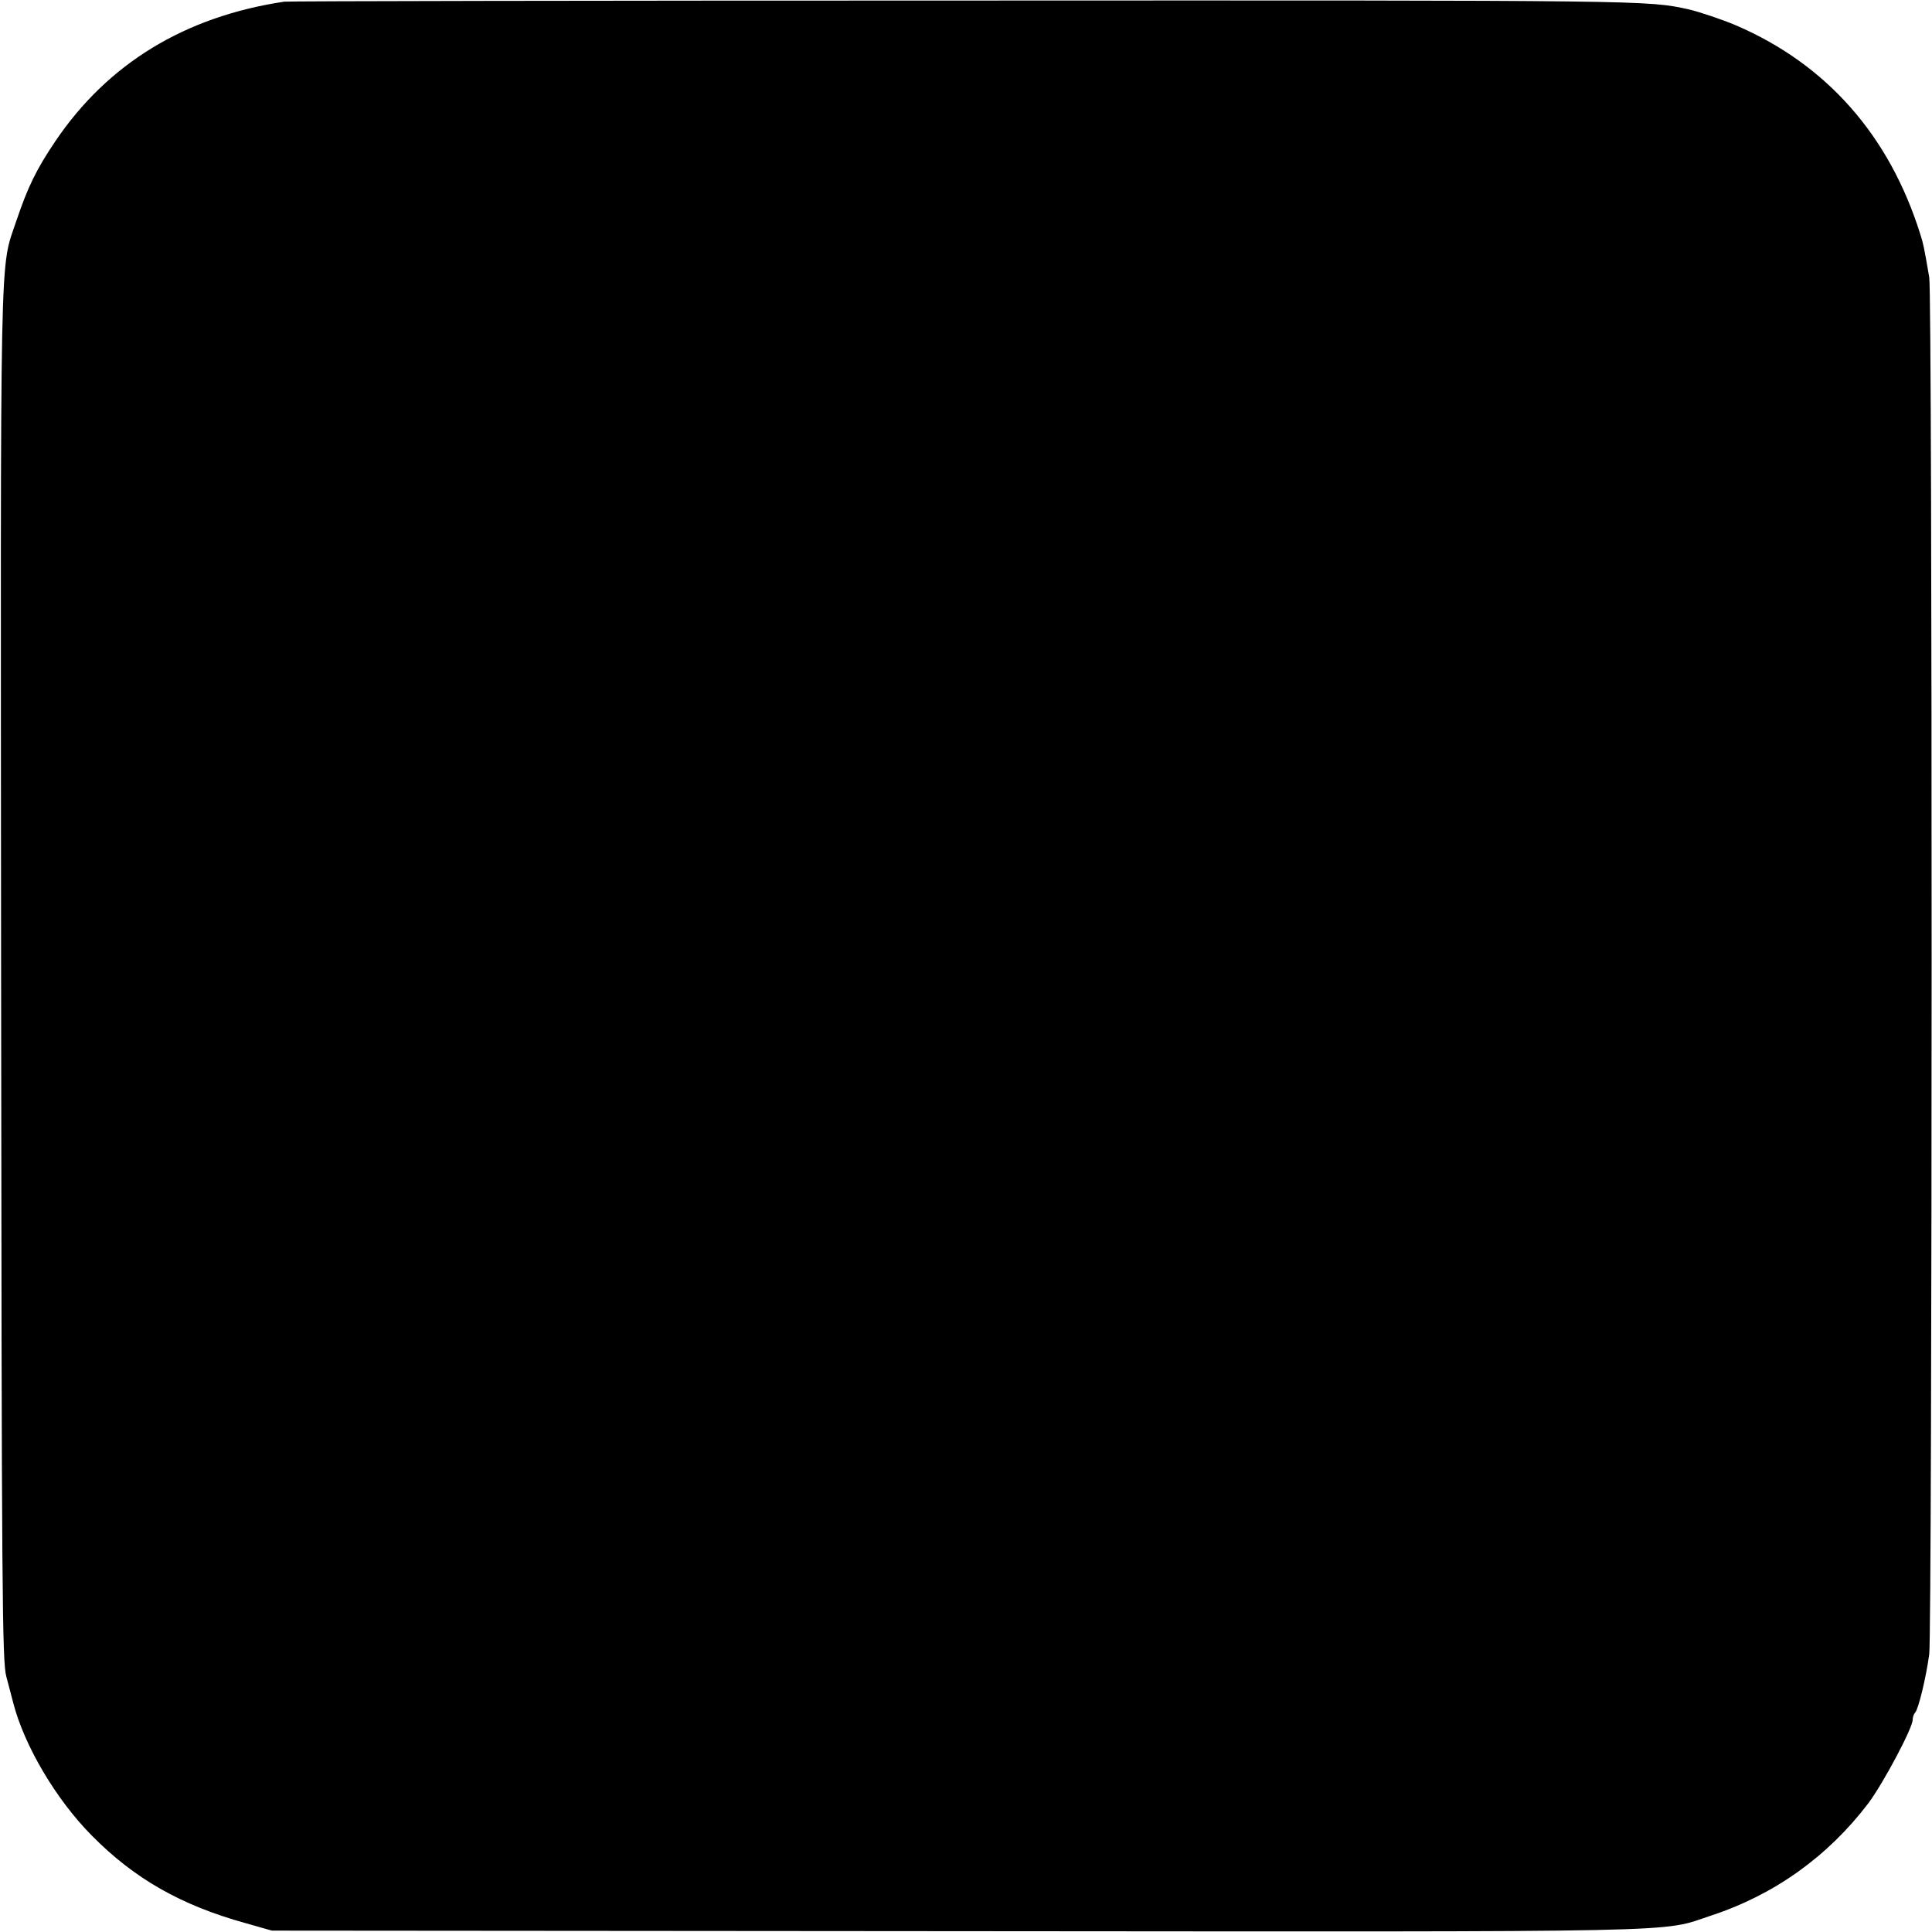
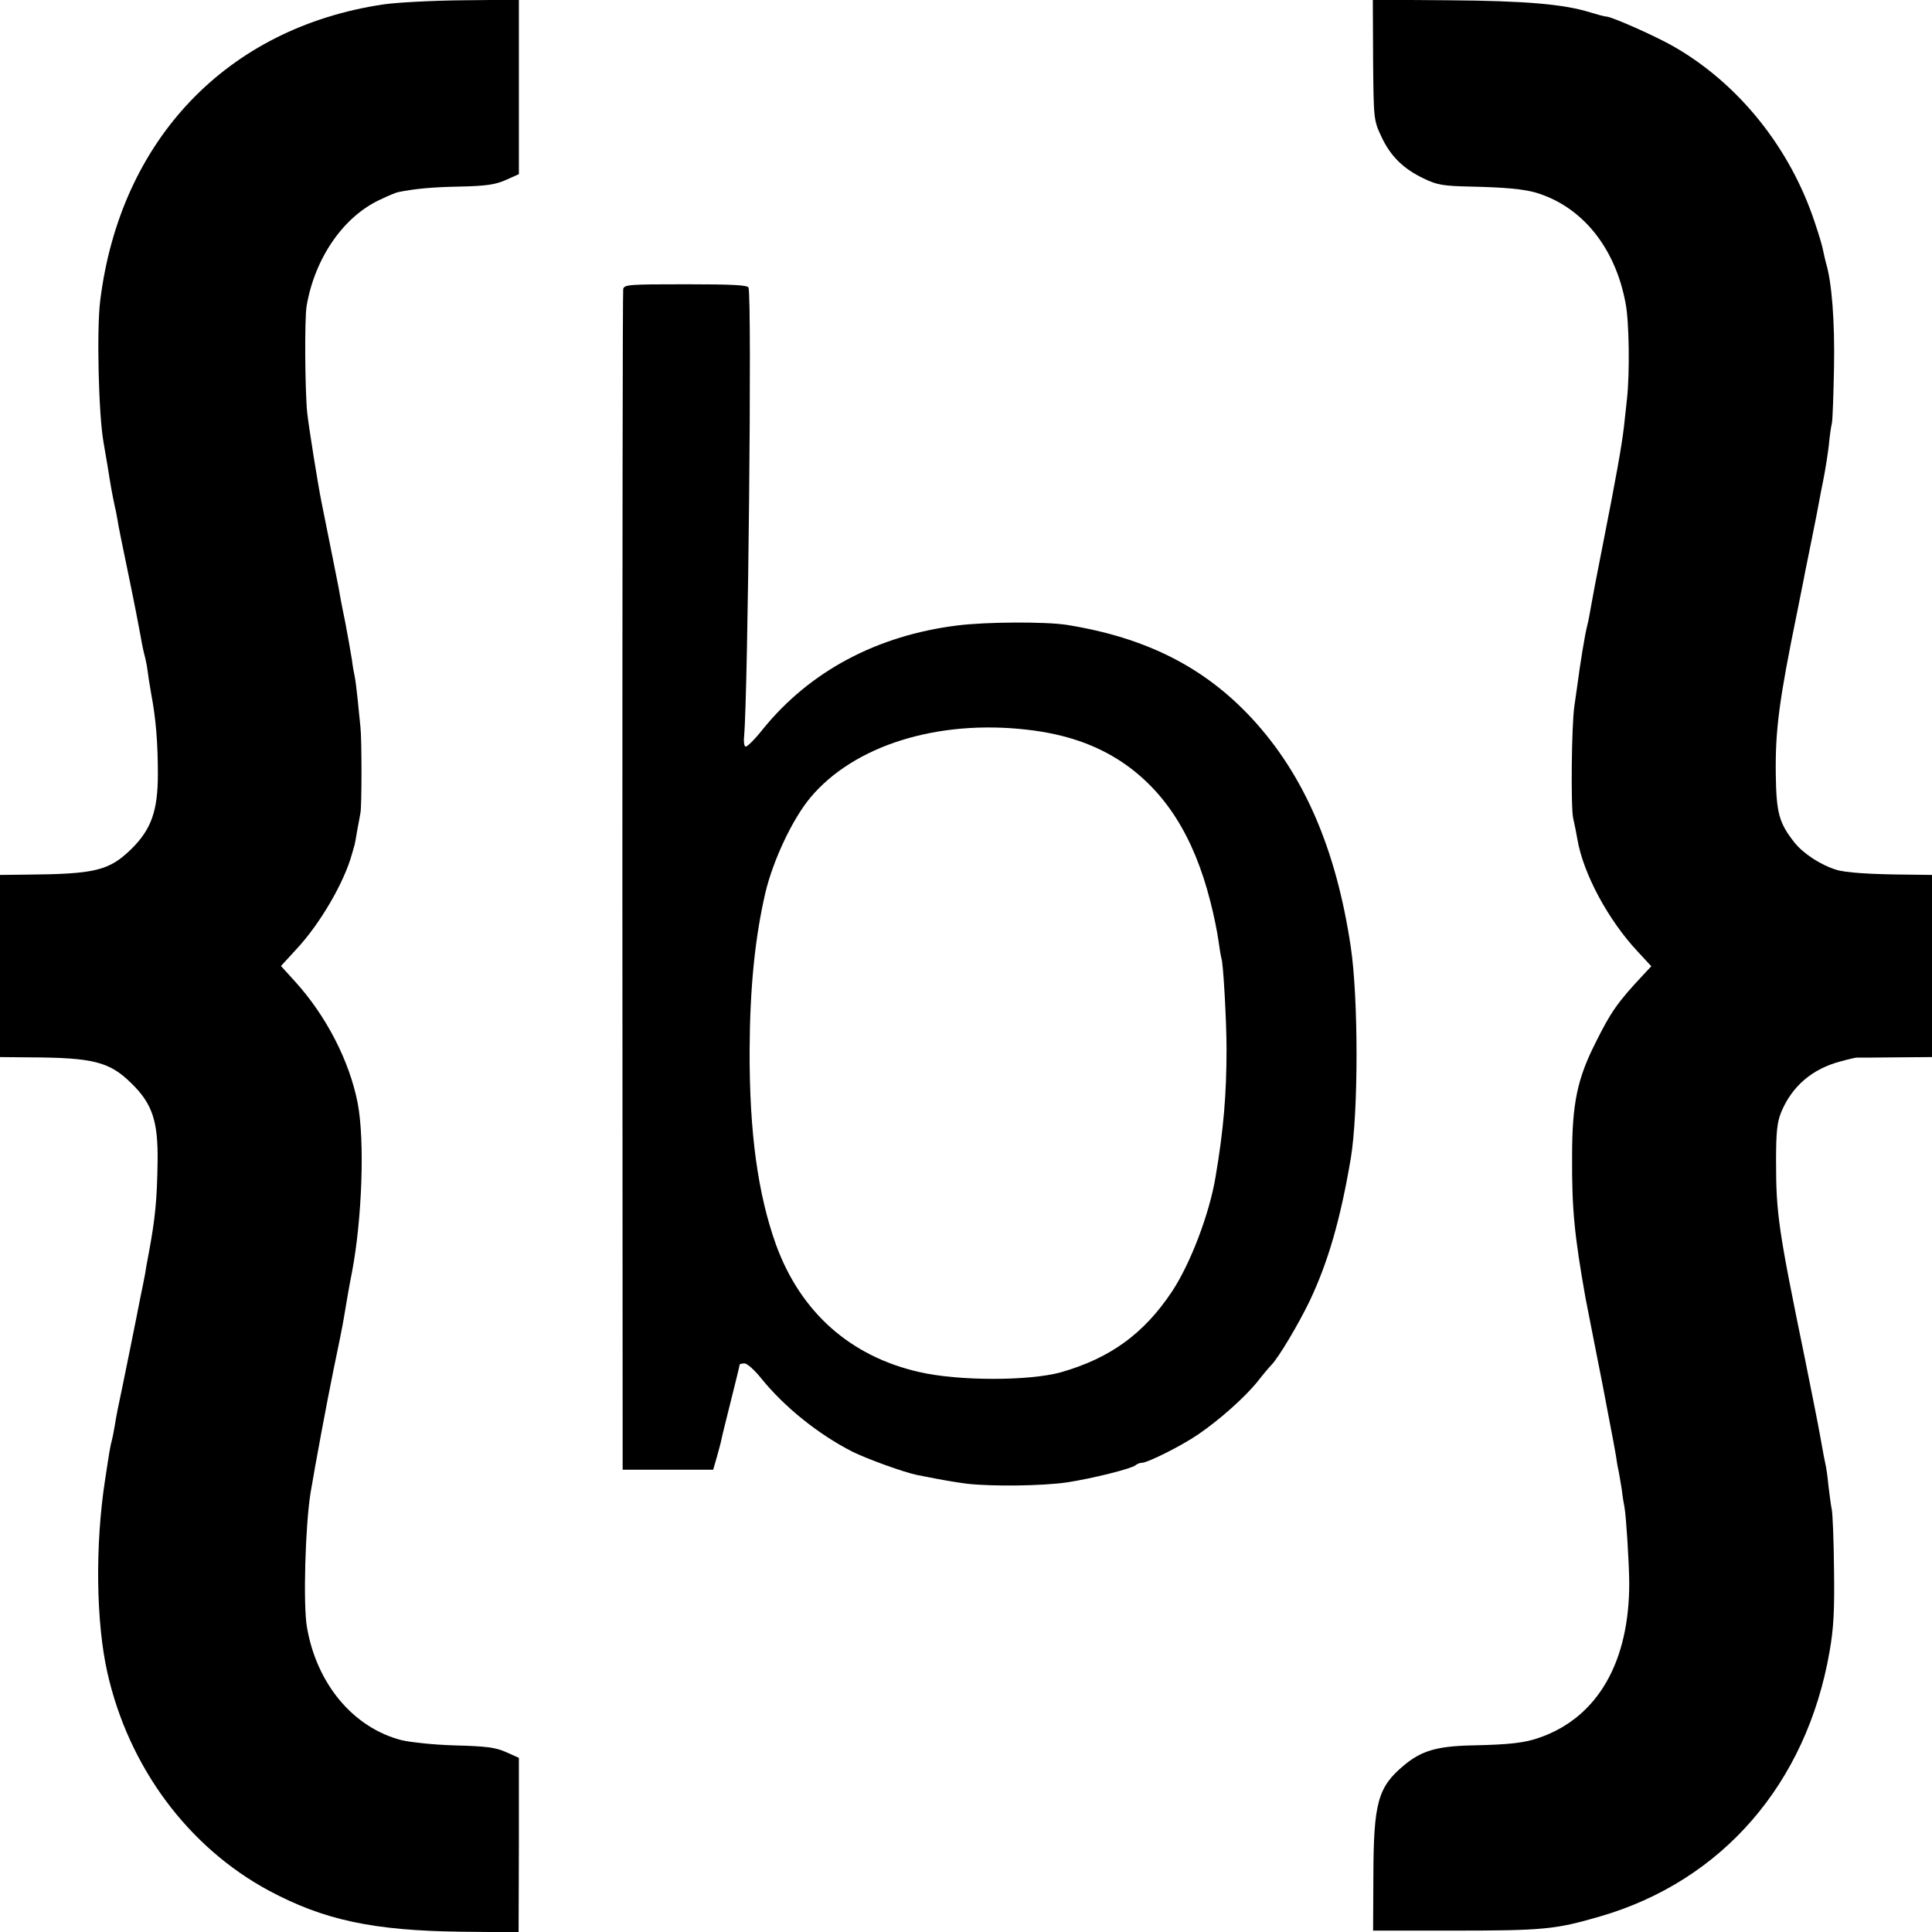
<svg xmlns="http://www.w3.org/2000/svg" version="1.0" width="700pt" height="700pt" viewBox="0 0 700 700" preserveAspectRatio="xMidYMid meet">
  <g transform="translate(0,700) scale(0.1,-0.1)" fill="#000000" stroke="none">
-     <path d="M1030 6994 c-360 -54 -639 -224 -829 -505 -69 -102 -100 -166 -141 -287 -62 -186 -58 -13 -56 -2732 2 -2261 4 -2490 19 -2545 9 -33 20 -76 25 -95 40 -155 155 -350 285 -481 153 -155 322 -252 557 -317 l95 -27 2480 -2 c2719 -2 2546 -6 2736 57 228 75 422 214 568 406 54 72 161 273 161 303 0 9 4 21 9 26 12 13 40 129 51 212 11 87 12 4921 0 4988 -18 105 -21 121 -32 155 -112 359 -340 617 -668 758 -49 21 -133 49 -171 58 -151 33 -139 33 -2624 32 -1342 0 -2451 -2 -2465 -4z" />
+     <path d="M1389 6984 c-566 -84 -954 -490 -1026 -1074 -13 -105 -6 -410 12 -512 2 -13 9 -52 15 -88 11 -70 16 -98 26 -145 4 -16 8 -39 10 -50 1 -11 19 -99 39 -195 20 -96 40 -199 45 -228 5 -30 12 -61 15 -71 2 -9 7 -30 9 -46 2 -17 8 -57 14 -90 17 -89 24 -178 24 -290 0 -133 -24 -200 -96 -271 -81 -79 -131 -91 -383 -93 l-93 -1 0 -330 0 -330 108 -1 c230 -1 289 -16 368 -94 76 -74 97 -137 95 -285 -2 -137 -9 -206 -31 -325 -5 -27 -12 -63 -14 -79 -3 -16 -10 -52 -16 -80 -6 -28 -12 -62 -15 -76 -7 -34 -44 -220 -50 -247 -18 -84 -23 -110 -30 -153 -3 -19 -8 -42 -10 -50 -5 -16 -9 -41 -24 -140 -37 -238 -33 -518 8 -700 77 -342 292 -632 585 -790 200 -107 377 -145 698 -149 l207 -2 1 316 0 316 -47 21 c-38 17 -72 21 -182 24 -77 2 -161 11 -196 19 -175 45 -308 204 -343 410 -14 82 -6 365 13 485 18 107 58 323 84 450 17 80 33 161 36 180 8 50 24 141 30 169 37 193 47 479 21 614 -30 154 -115 318 -228 442 l-50 55 56 61 c86 92 173 242 201 344 5 17 9 32 10 35 1 3 5 25 9 50 5 25 10 54 12 65 5 24 5 267 0 310 -2 17 -6 62 -10 100 -4 39 -9 77 -11 85 -2 8 -7 35 -10 60 -4 25 -15 88 -25 140 -11 52 -21 106 -23 120 -4 20 -29 147 -62 310 -13 64 -46 271 -52 325 -8 80 -10 340 -2 387 30 174 134 324 267 385 29 14 58 26 65 27 60 12 120 18 222 20 96 2 130 7 168 24 l47 21 0 316 0 316 -202 -2 c-112 -1 -242 -8 -289 -15z" />
+     <path d="M4975 6783 c2 -216 2 -218 30 -278 33 -71 80 -117 154 -152 47 -23 70 -27 170 -29 127 -3 190 -9 236 -22 167 -50 288 -199 325 -402 13 -67 15 -254 5 -344 -3 -28 -8 -73 -11 -101 -8 -70 -29 -187 -75 -420 -22 -110 -42 -216 -45 -235 -3 -19 -9 -51 -14 -70 -8 -32 -24 -129 -36 -220 -3 -19 -7 -51 -10 -70 -10 -71 -13 -366 -4 -405 5 -22 12 -56 15 -75 21 -125 112 -294 219 -408 l49 -53 -30 -32 c-91 -97 -117 -134 -171 -243 -67 -132 -86 -221 -86 -414 -1 -191 8 -284 49 -515 7 -35 55 -281 61 -310 2 -11 11 -58 20 -105 9 -47 18 -94 20 -105 2 -11 6 -33 9 -50 2 -16 6 -40 9 -52 2 -11 8 -43 12 -70 3 -26 8 -56 10 -65 6 -34 16 -194 17 -268 2 -289 -113 -491 -323 -565 -56 -20 -108 -26 -250 -29 -125 -3 -181 -20 -243 -72 -95 -79 -110 -136 -111 -398 l-1 -201 280 0 c339 0 379 4 541 51 443 128 750 481 833 961 15 86 18 147 16 298 -1 105 -5 201 -8 215 -3 14 -8 52 -12 85 -3 33 -8 67 -10 75 -2 8 -11 53 -19 100 -8 47 -34 175 -56 285 -97 472 -105 527 -105 720 0 103 4 139 18 174 39 95 113 159 218 186 29 8 55 14 58 13 3 0 66 0 139 1 l132 1 0 330 0 330 -82 1 c-142 1 -232 7 -266 18 -55 17 -118 58 -150 98 -56 71 -66 106 -68 248 -2 161 12 268 78 590 11 55 22 109 24 120 3 19 18 88 29 145 3 14 10 50 16 80 6 30 16 87 24 125 8 39 17 97 21 130 3 33 8 69 11 80 3 11 6 103 8 205 3 167 -8 307 -29 377 -3 10 -7 29 -10 43 -2 14 -16 61 -31 105 -89 269 -275 501 -510 636 -64 37 -226 109 -245 109 -6 0 -32 7 -58 15 -95 30 -236 42 -513 44 l-275 2 1 -218z" />
+     <path d="M2258 5953 c-2 -10 -3 -976 -3 -2148 l1 -2130 164 0 164 0 13 45 c7 25 15 54 17 65 2 11 18 75 35 143 17 68 31 125 31 128 0 2 8 4 18 4 9 0 36 -24 60 -54 83 -103 207 -203 331 -266 55 -27 185 -74 233 -84 101 -20 130 -25 183 -32 92 -10 271 -8 360 5 93 14 236 50 249 62 6 5 16 9 23 9 21 0 143 61 203 102 78 53 170 135 216 192 21 27 44 54 51 61 26 27 97 146 138 231 67 141 112 297 149 516 28 168 28 581 0 768 -53 354 -169 623 -359 828 -172 185 -383 292 -670 338 -77 12 -291 11 -395 -2 -292 -36 -536 -166 -706 -376 -30 -38 -59 -66 -63 -63 -5 2 -7 19 -5 37 14 154 29 1585 16 1626 -3 9 -57 12 -227 12 -204 0 -223 -1 -227 -17z m1465 -1597 c138 -16 247 -54 342 -117 156 -105 260 -268 320 -504 13 -49 26 -115 30 -145 4 -30 9 -58 10 -61 7 -10 19 -231 19 -329 0 -166 -11 -295 -40 -465 -22 -133 -91 -314 -158 -415 -102 -153 -224 -241 -402 -292 -116 -32 -372 -32 -514 1 -250 57 -429 217 -518 460 -66 184 -97 406 -96 706 1 223 19 406 57 570 28 118 98 267 163 345 158 189 461 284 787 246z" />
  </g>
</svg>
